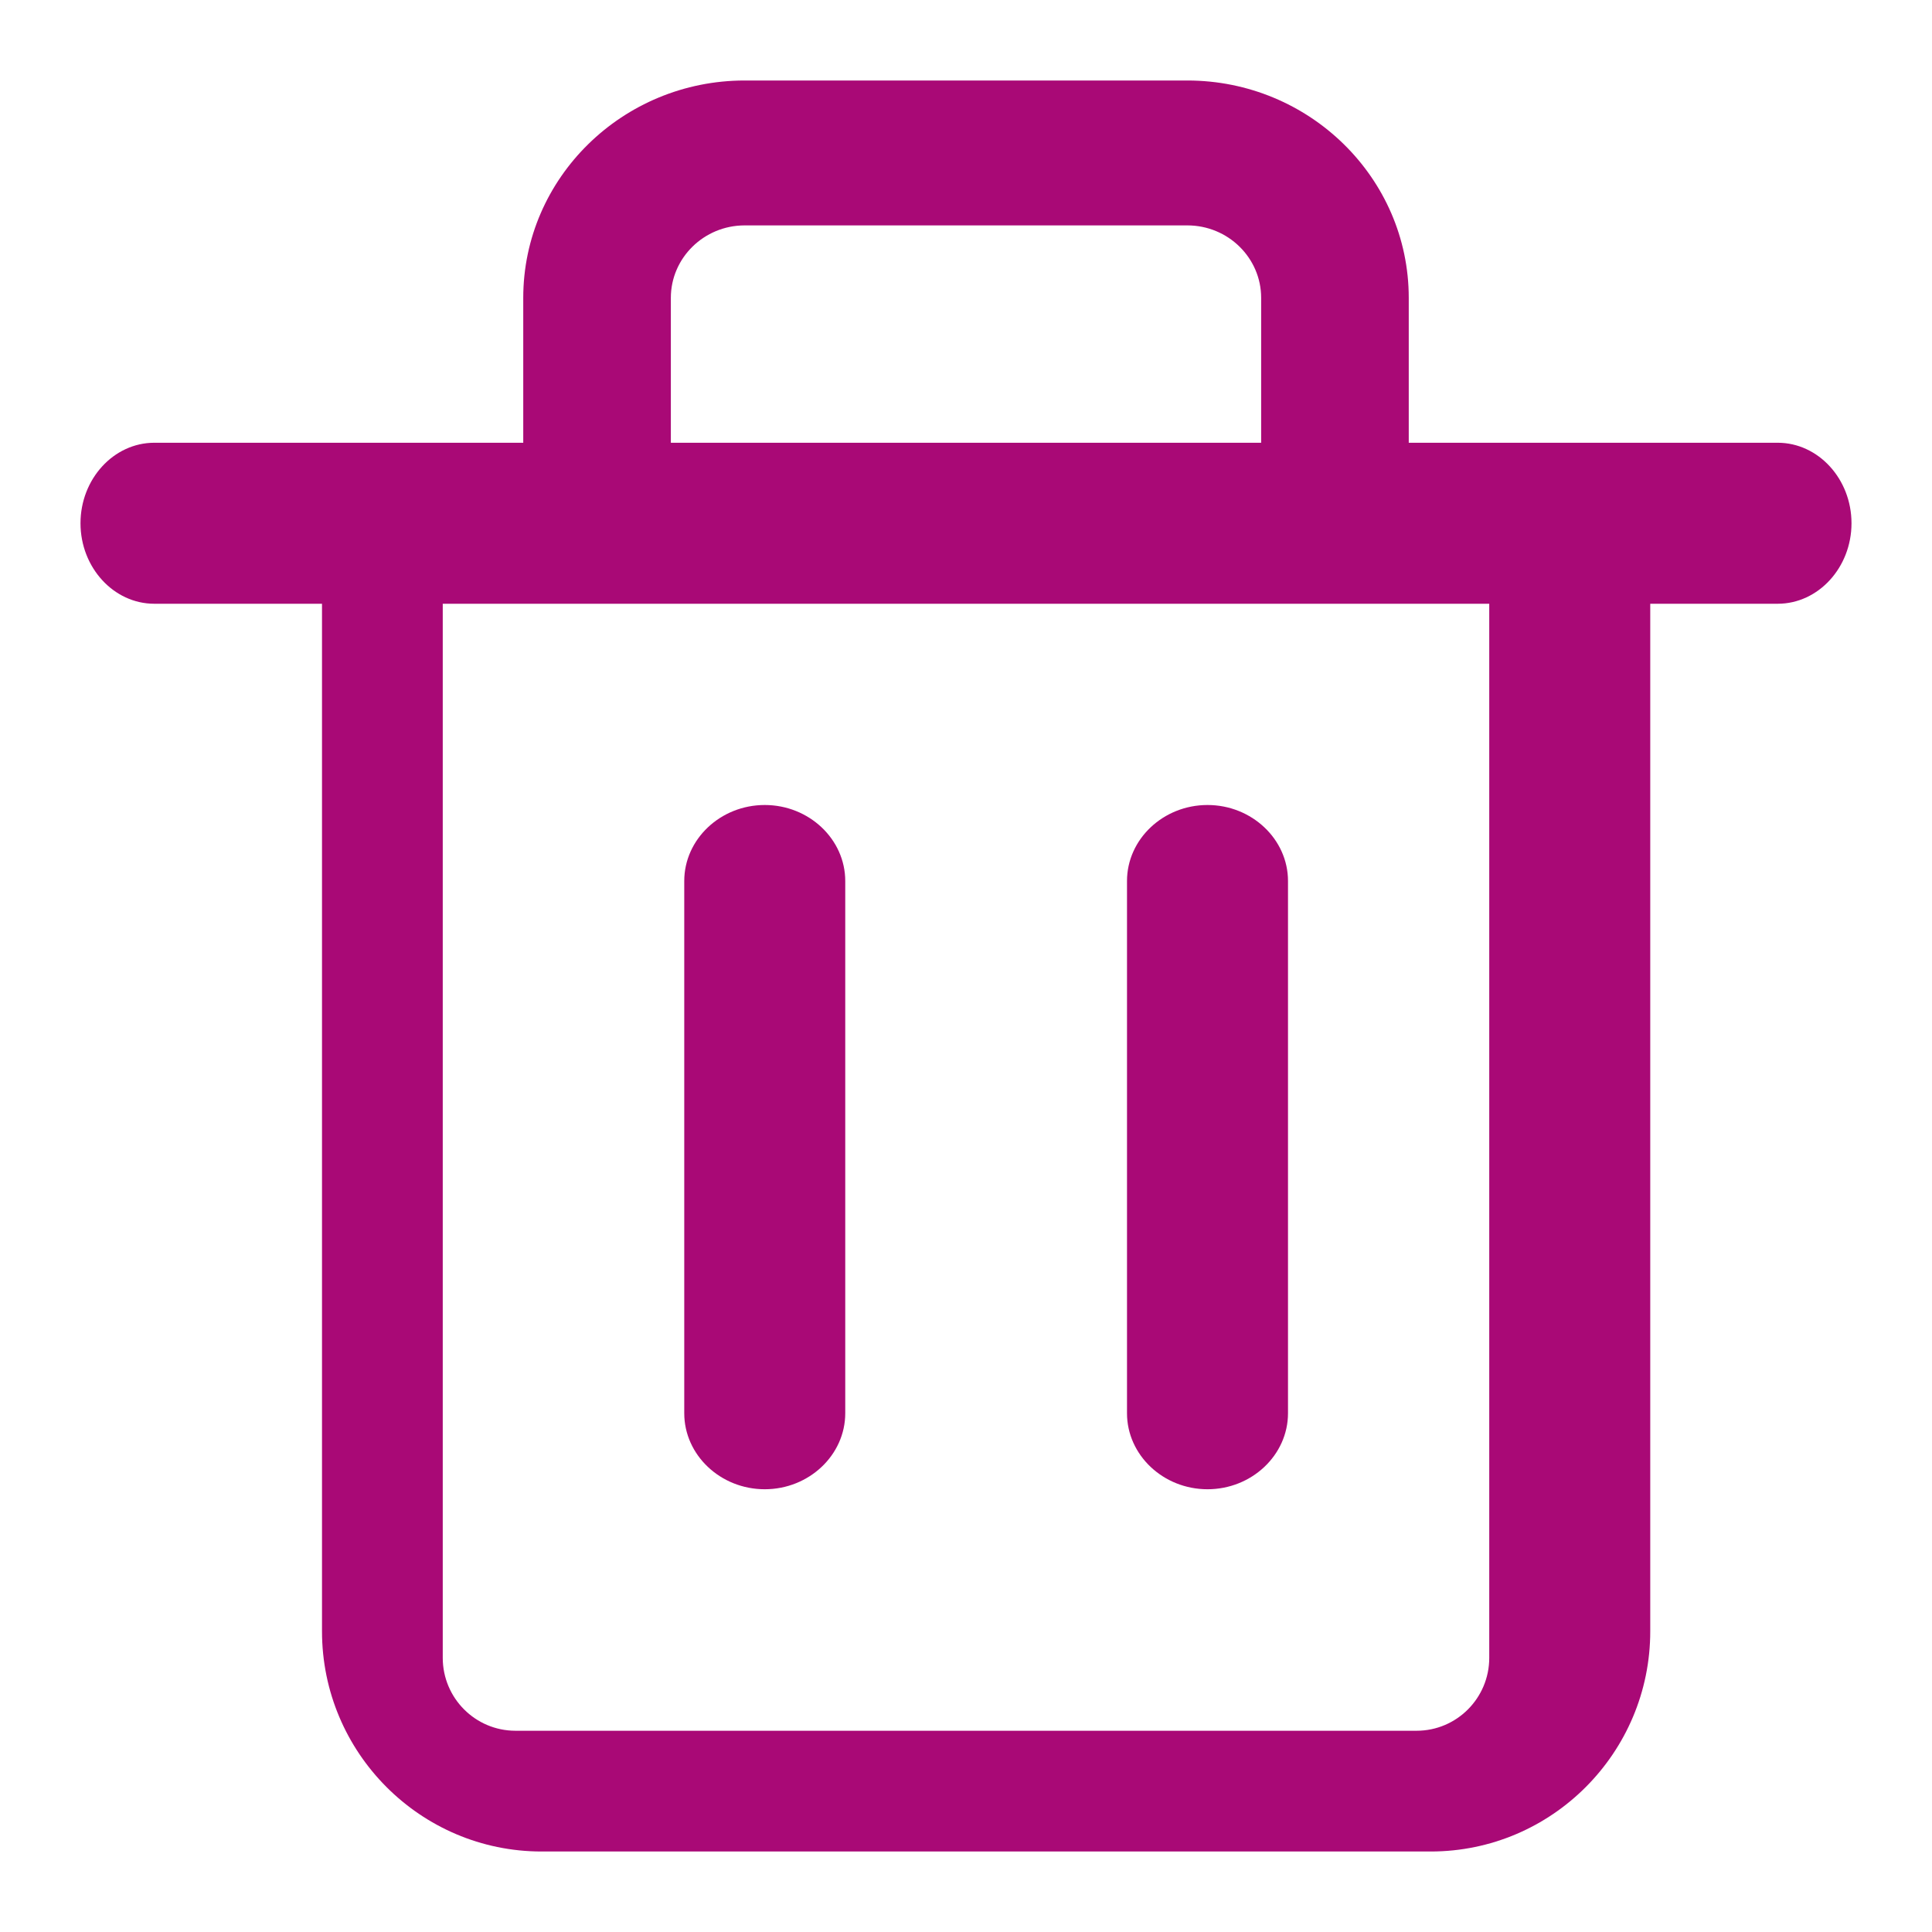
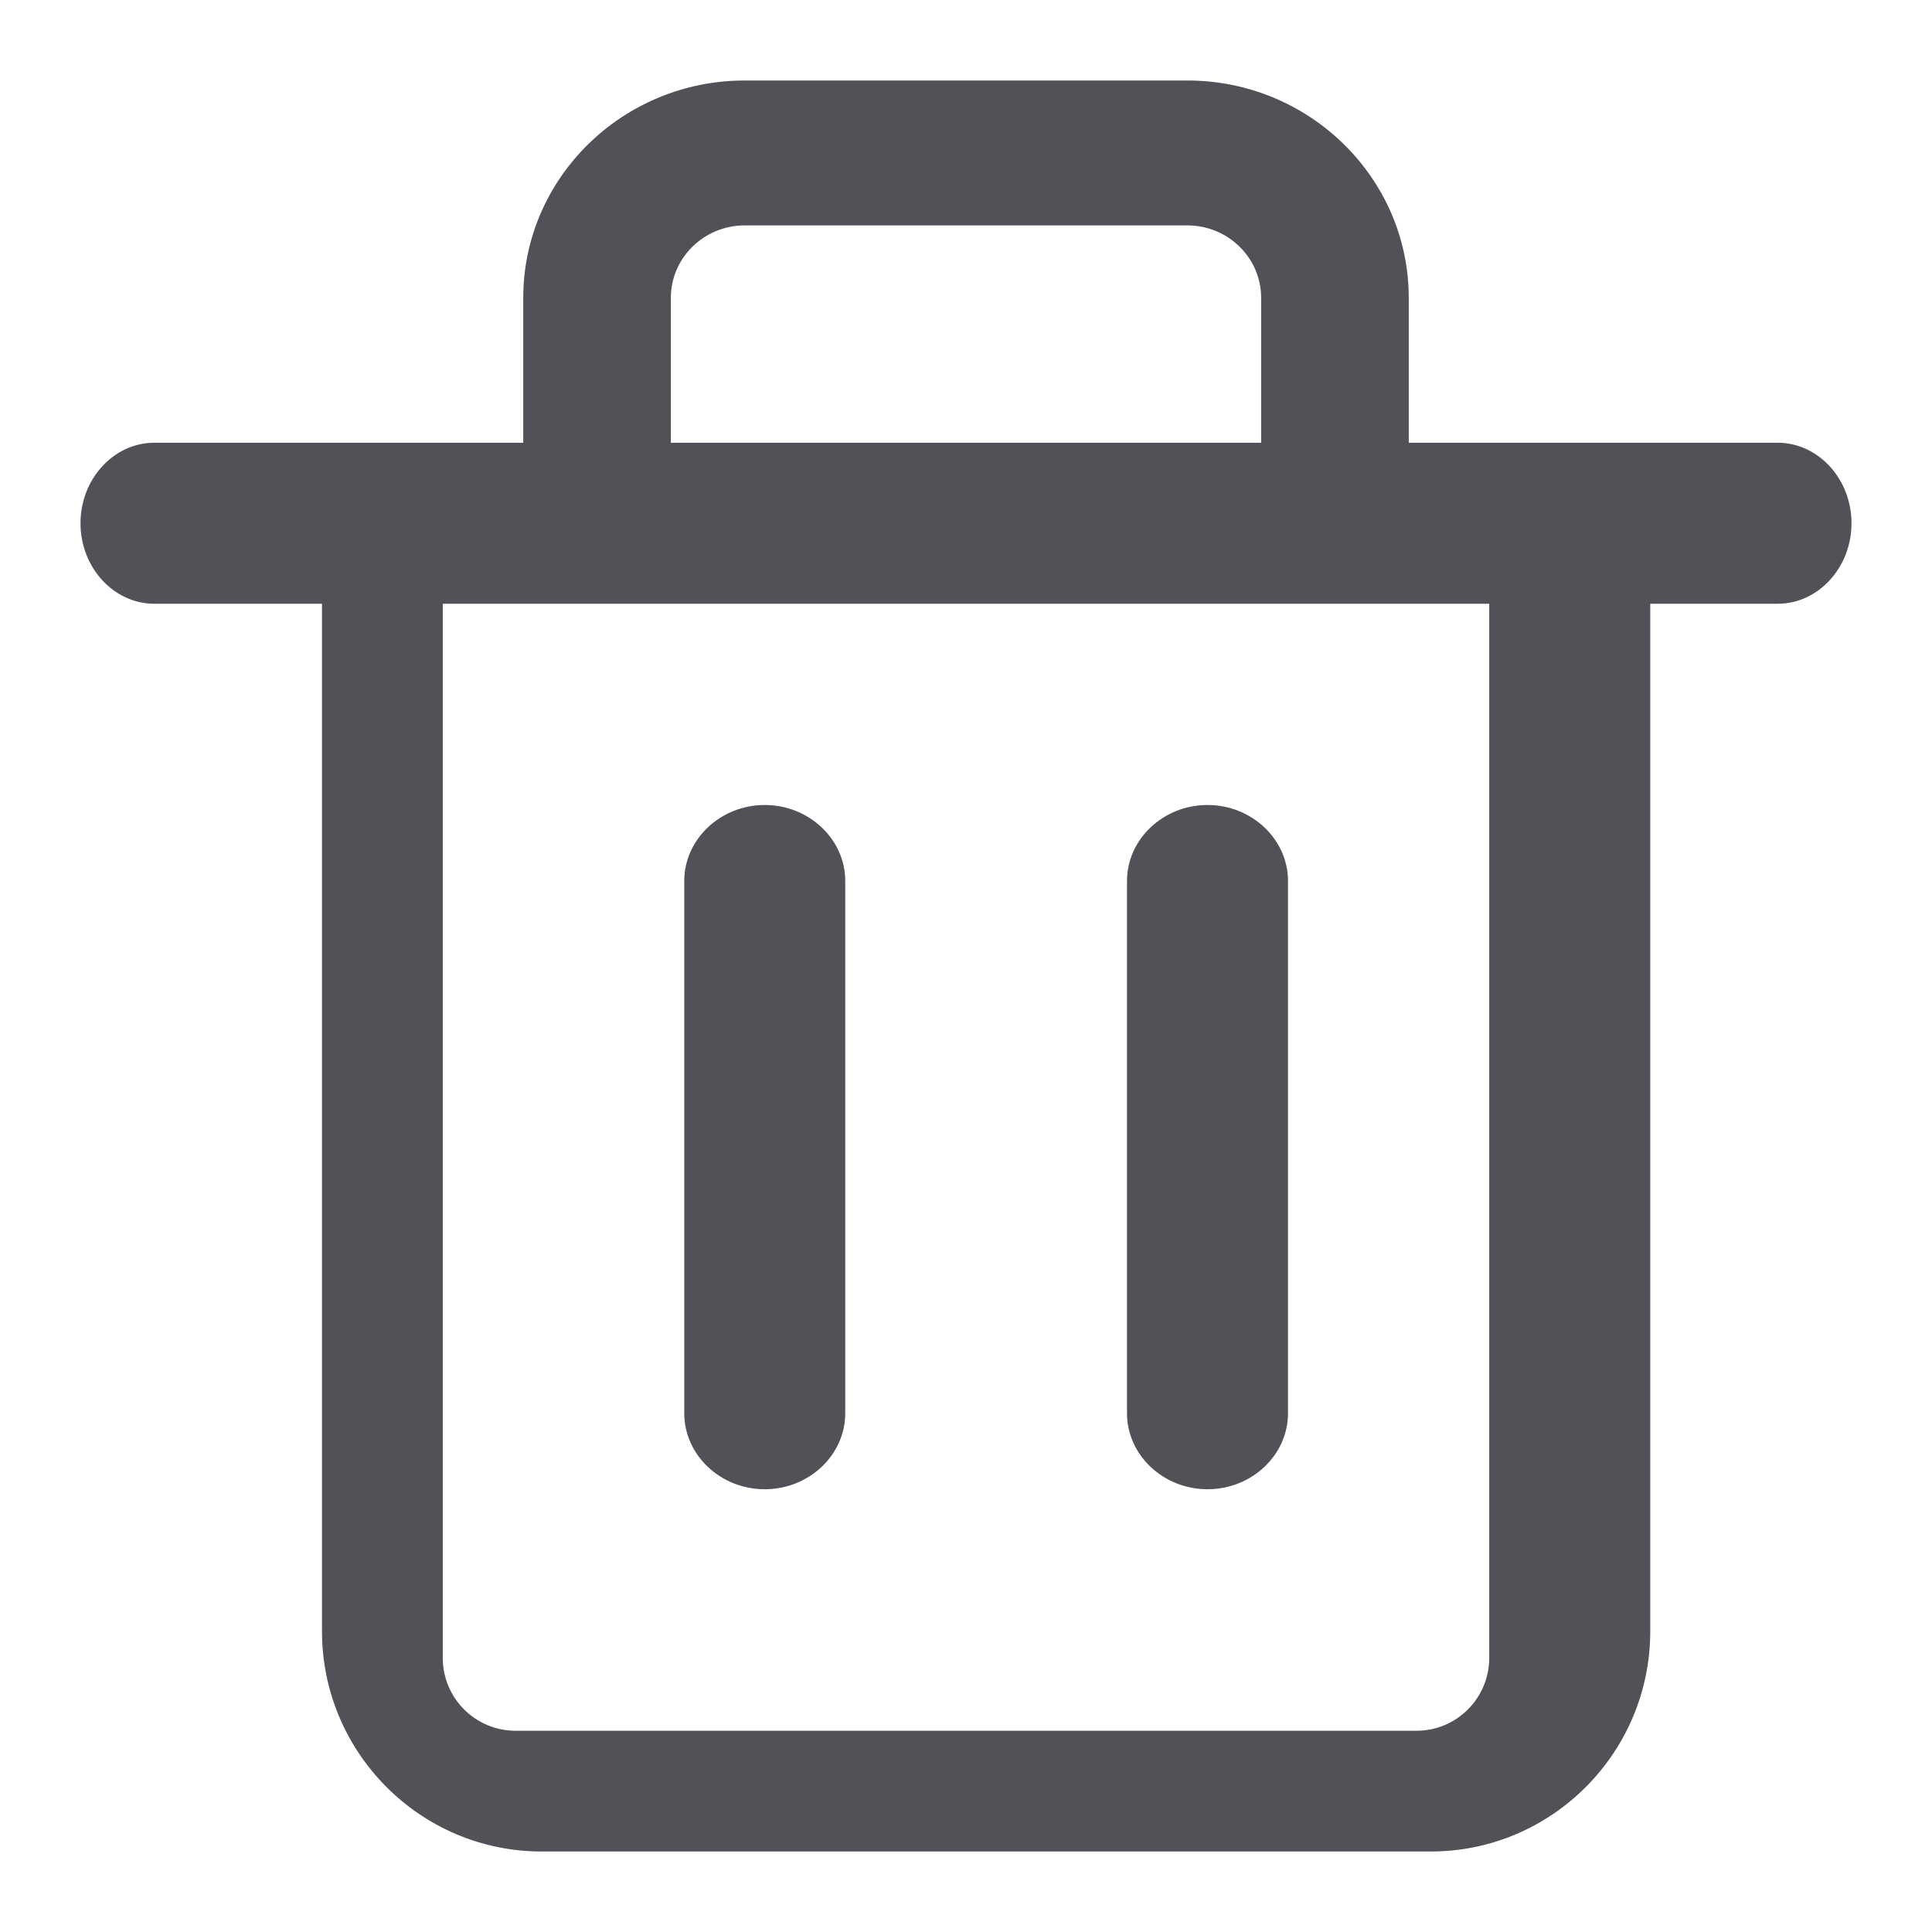
<svg xmlns="http://www.w3.org/2000/svg" width="48px" height="48px" viewBox="0 0 48 48" version="1.1">
  <g id="icon-delete" stroke="none" stroke-width="1" fill="none" fill-rule="evenodd">
-     <path d="M44.167,11 C45.175,11 46,11.9 46,13 C46,14.1 45.175,15 44.167,15 L41,15 L41,40.529 C41,43.546 38.554,46 35.546,46 L13.454,46 C10.448,46 8,43.546 8,40.529 L8,15 L3.833,15 C2.825,15 2,14.1 2,13 C2,11.9 2.825,11 3.833,11 L13,11 L13,7.4 C13,4.423 15.468,2 18.5,2 L29.5,2 C32.532,2 35,4.423 35,7.4 L35,11 L44.167,11 Z M37,15 L11,15 L11,41.189 C11.001,42.189 11.809,42.999 12.805,43 L35.195,43 C36.192,43 37,42.188 37,41.189 L37,15 Z M19,20 C20.1,20 21,20.85 21,21.889 L21,35.111 C21,36.15 20.1,37 19,37 C17.9,37 17,36.15 17,35.111 L17,21.889 C17,20.85 17.9,20 19,20 Z M30,20 C31.1,20 32,20.85 32,21.889 L32,35.111 C32,36.15 31.1,37 30,37 C28.9,37 28,36.15 28,35.111 L28,21.889 C28,20.85 28.9,20 30,20 Z M29.5,5.6 L18.5,5.6 C17.49,5.6 16.667,6.408 16.667,7.4 L16.667,11 L31.333,11 L31.333,7.4 C31.333,6.408 30.512,5.6 29.5,5.6 Z" id="形状结合" fill="#a90976" fill-rule="nonzero" />
+     <path d="M44.167,11 C45.175,11 46,11.9 46,13 C46,14.1 45.175,15 44.167,15 L41,15 L41,40.529 C41,43.546 38.554,46 35.546,46 L13.454,46 C10.448,46 8,43.546 8,40.529 L8,15 L3.833,15 C2.825,15 2,14.1 2,13 C2,11.9 2.825,11 3.833,11 L13,11 L13,7.4 C13,4.423 15.468,2 18.5,2 L29.5,2 C32.532,2 35,4.423 35,7.4 L35,11 L44.167,11 Z M37,15 L11,15 L11,41.189 C11.001,42.189 11.809,42.999 12.805,43 L35.195,43 C36.192,43 37,42.188 37,41.189 L37,15 Z M19,20 C20.1,20 21,20.85 21,21.889 L21,35.111 C21,36.15 20.1,37 19,37 C17.9,37 17,36.15 17,35.111 L17,21.889 C17,20.85 17.9,20 19,20 Z M30,20 C31.1,20 32,20.85 32,21.889 L32,35.111 C32,36.15 31.1,37 30,37 C28.9,37 28,36.15 28,35.111 L28,21.889 C28,20.85 28.9,20 30,20 Z M29.5,5.6 L18.5,5.6 C17.49,5.6 16.667,6.408 16.667,7.4 L16.667,11 L31.333,11 L31.333,7.4 C31.333,6.408 30.512,5.6 29.5,5.6 Z" id="形状结合" fill="#515158" fill-rule="nonzero" />
  </g>
</svg>
